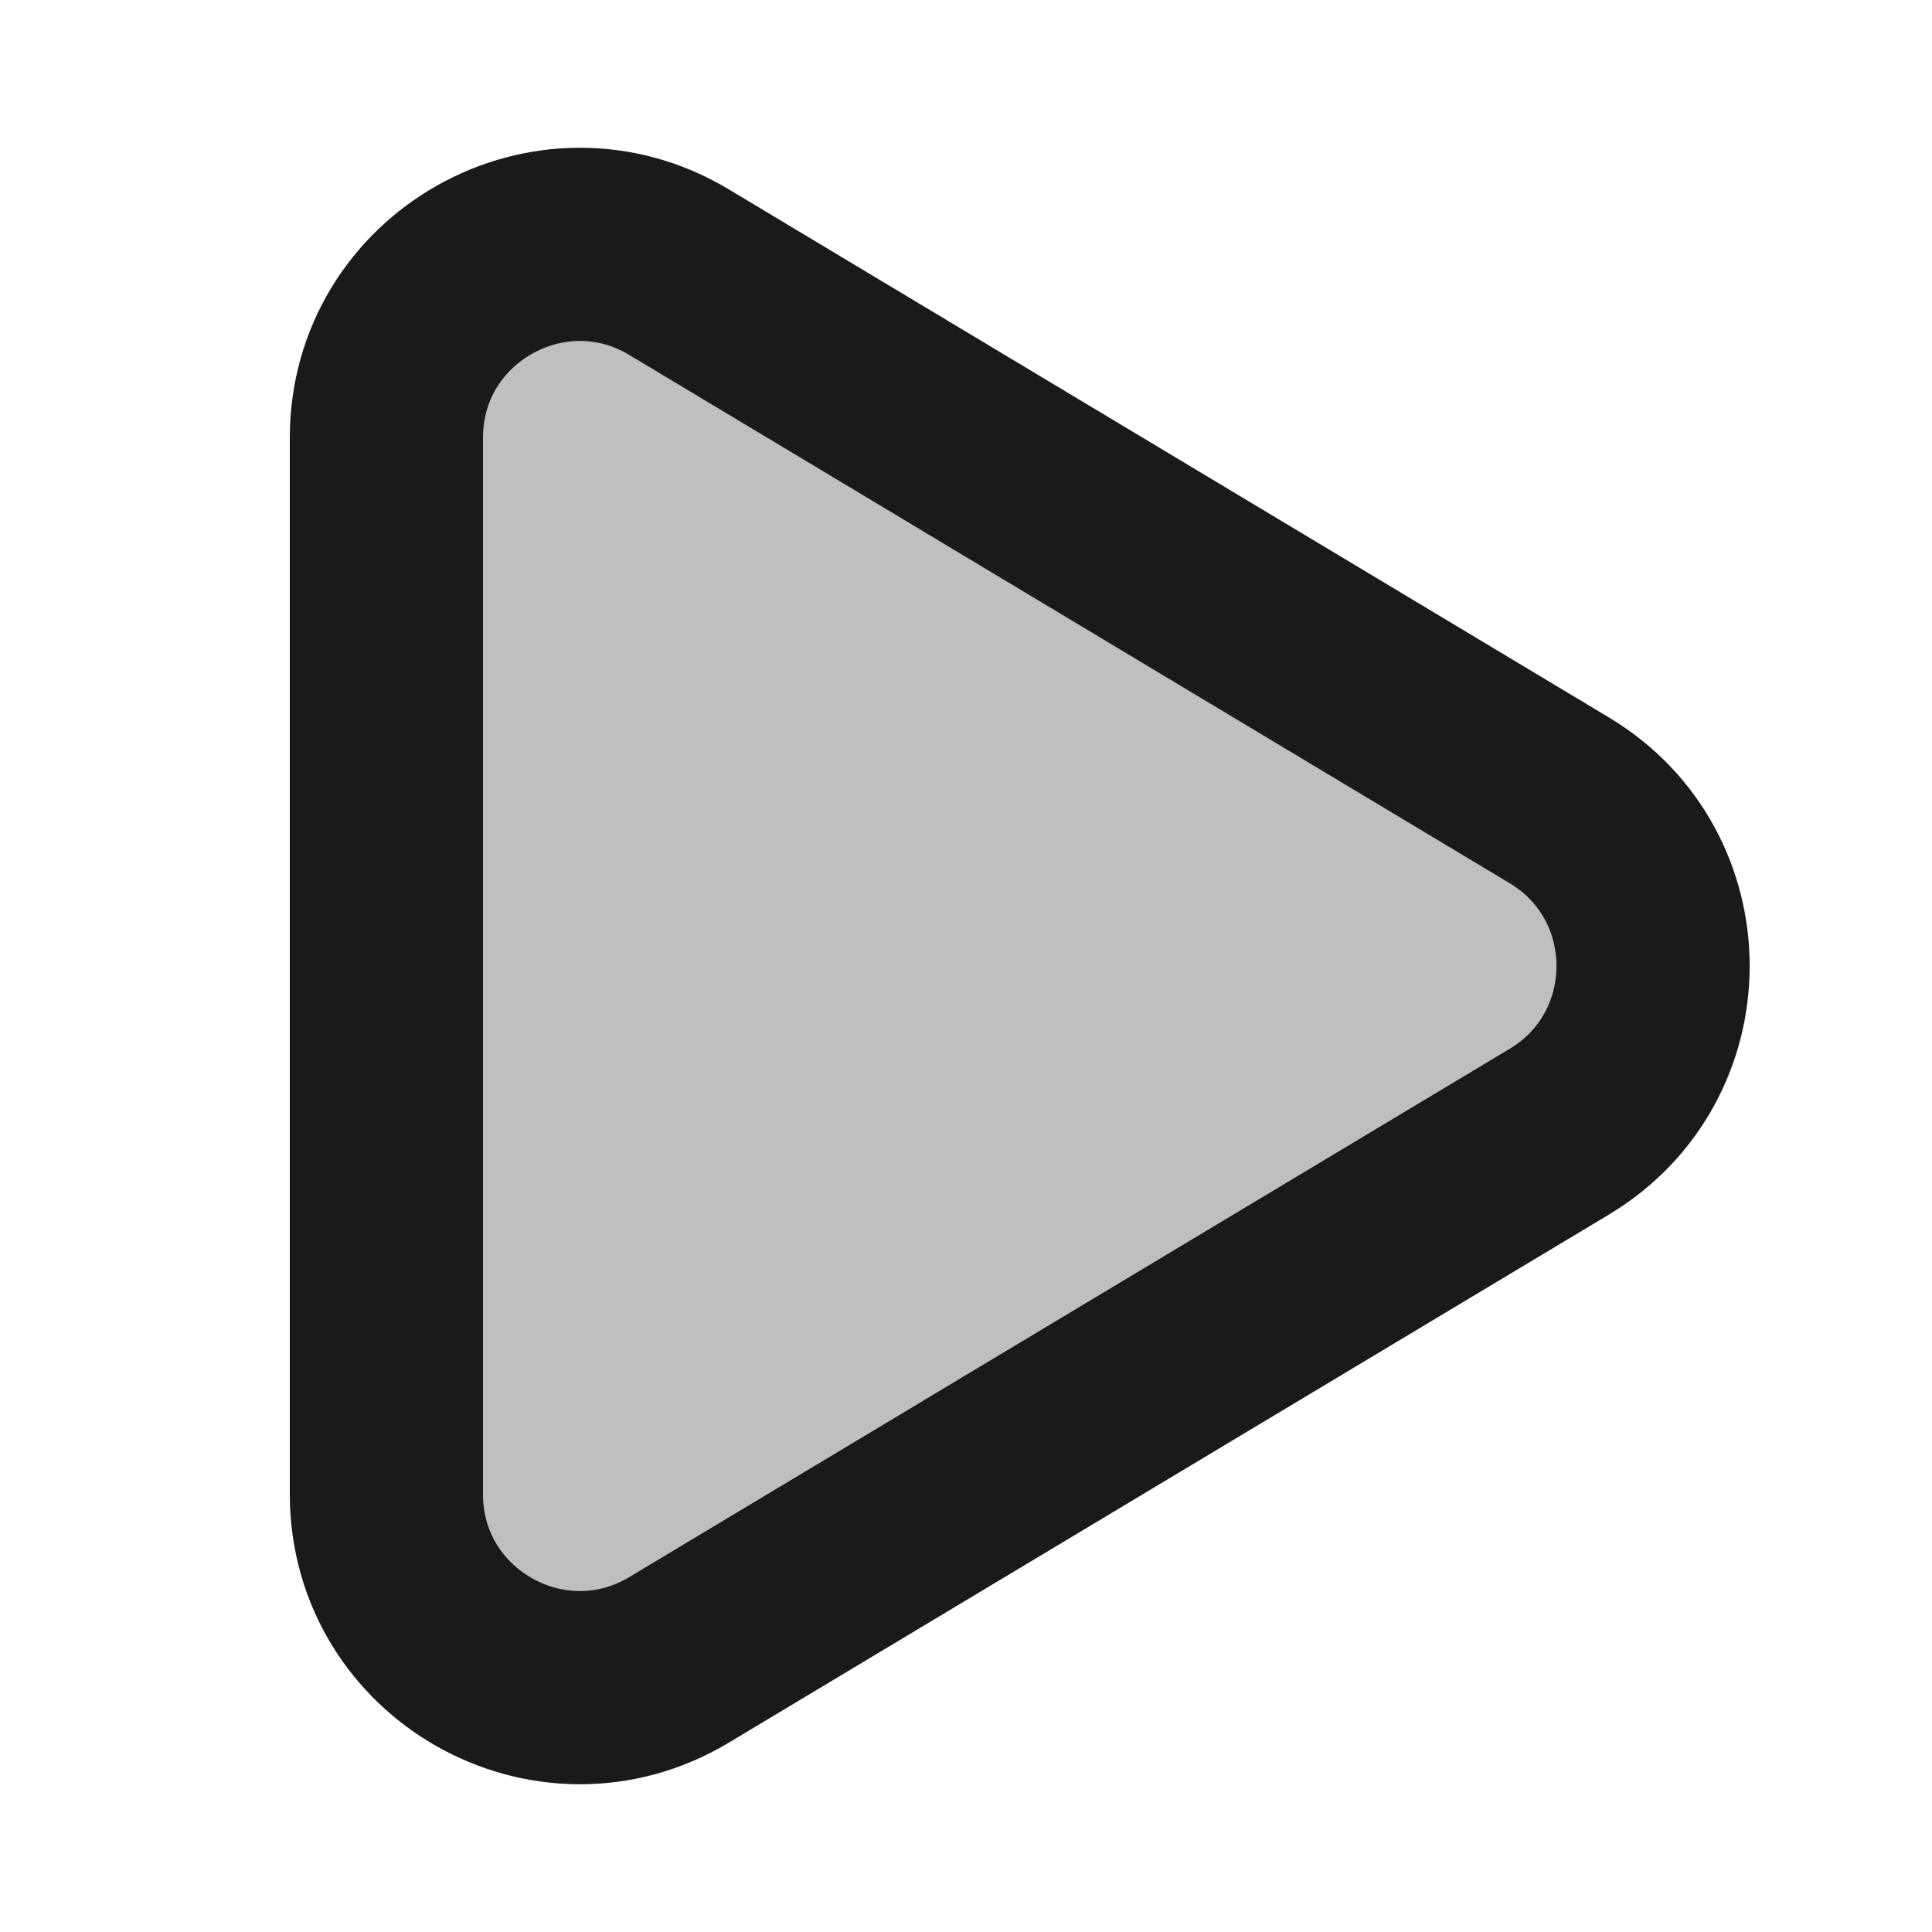
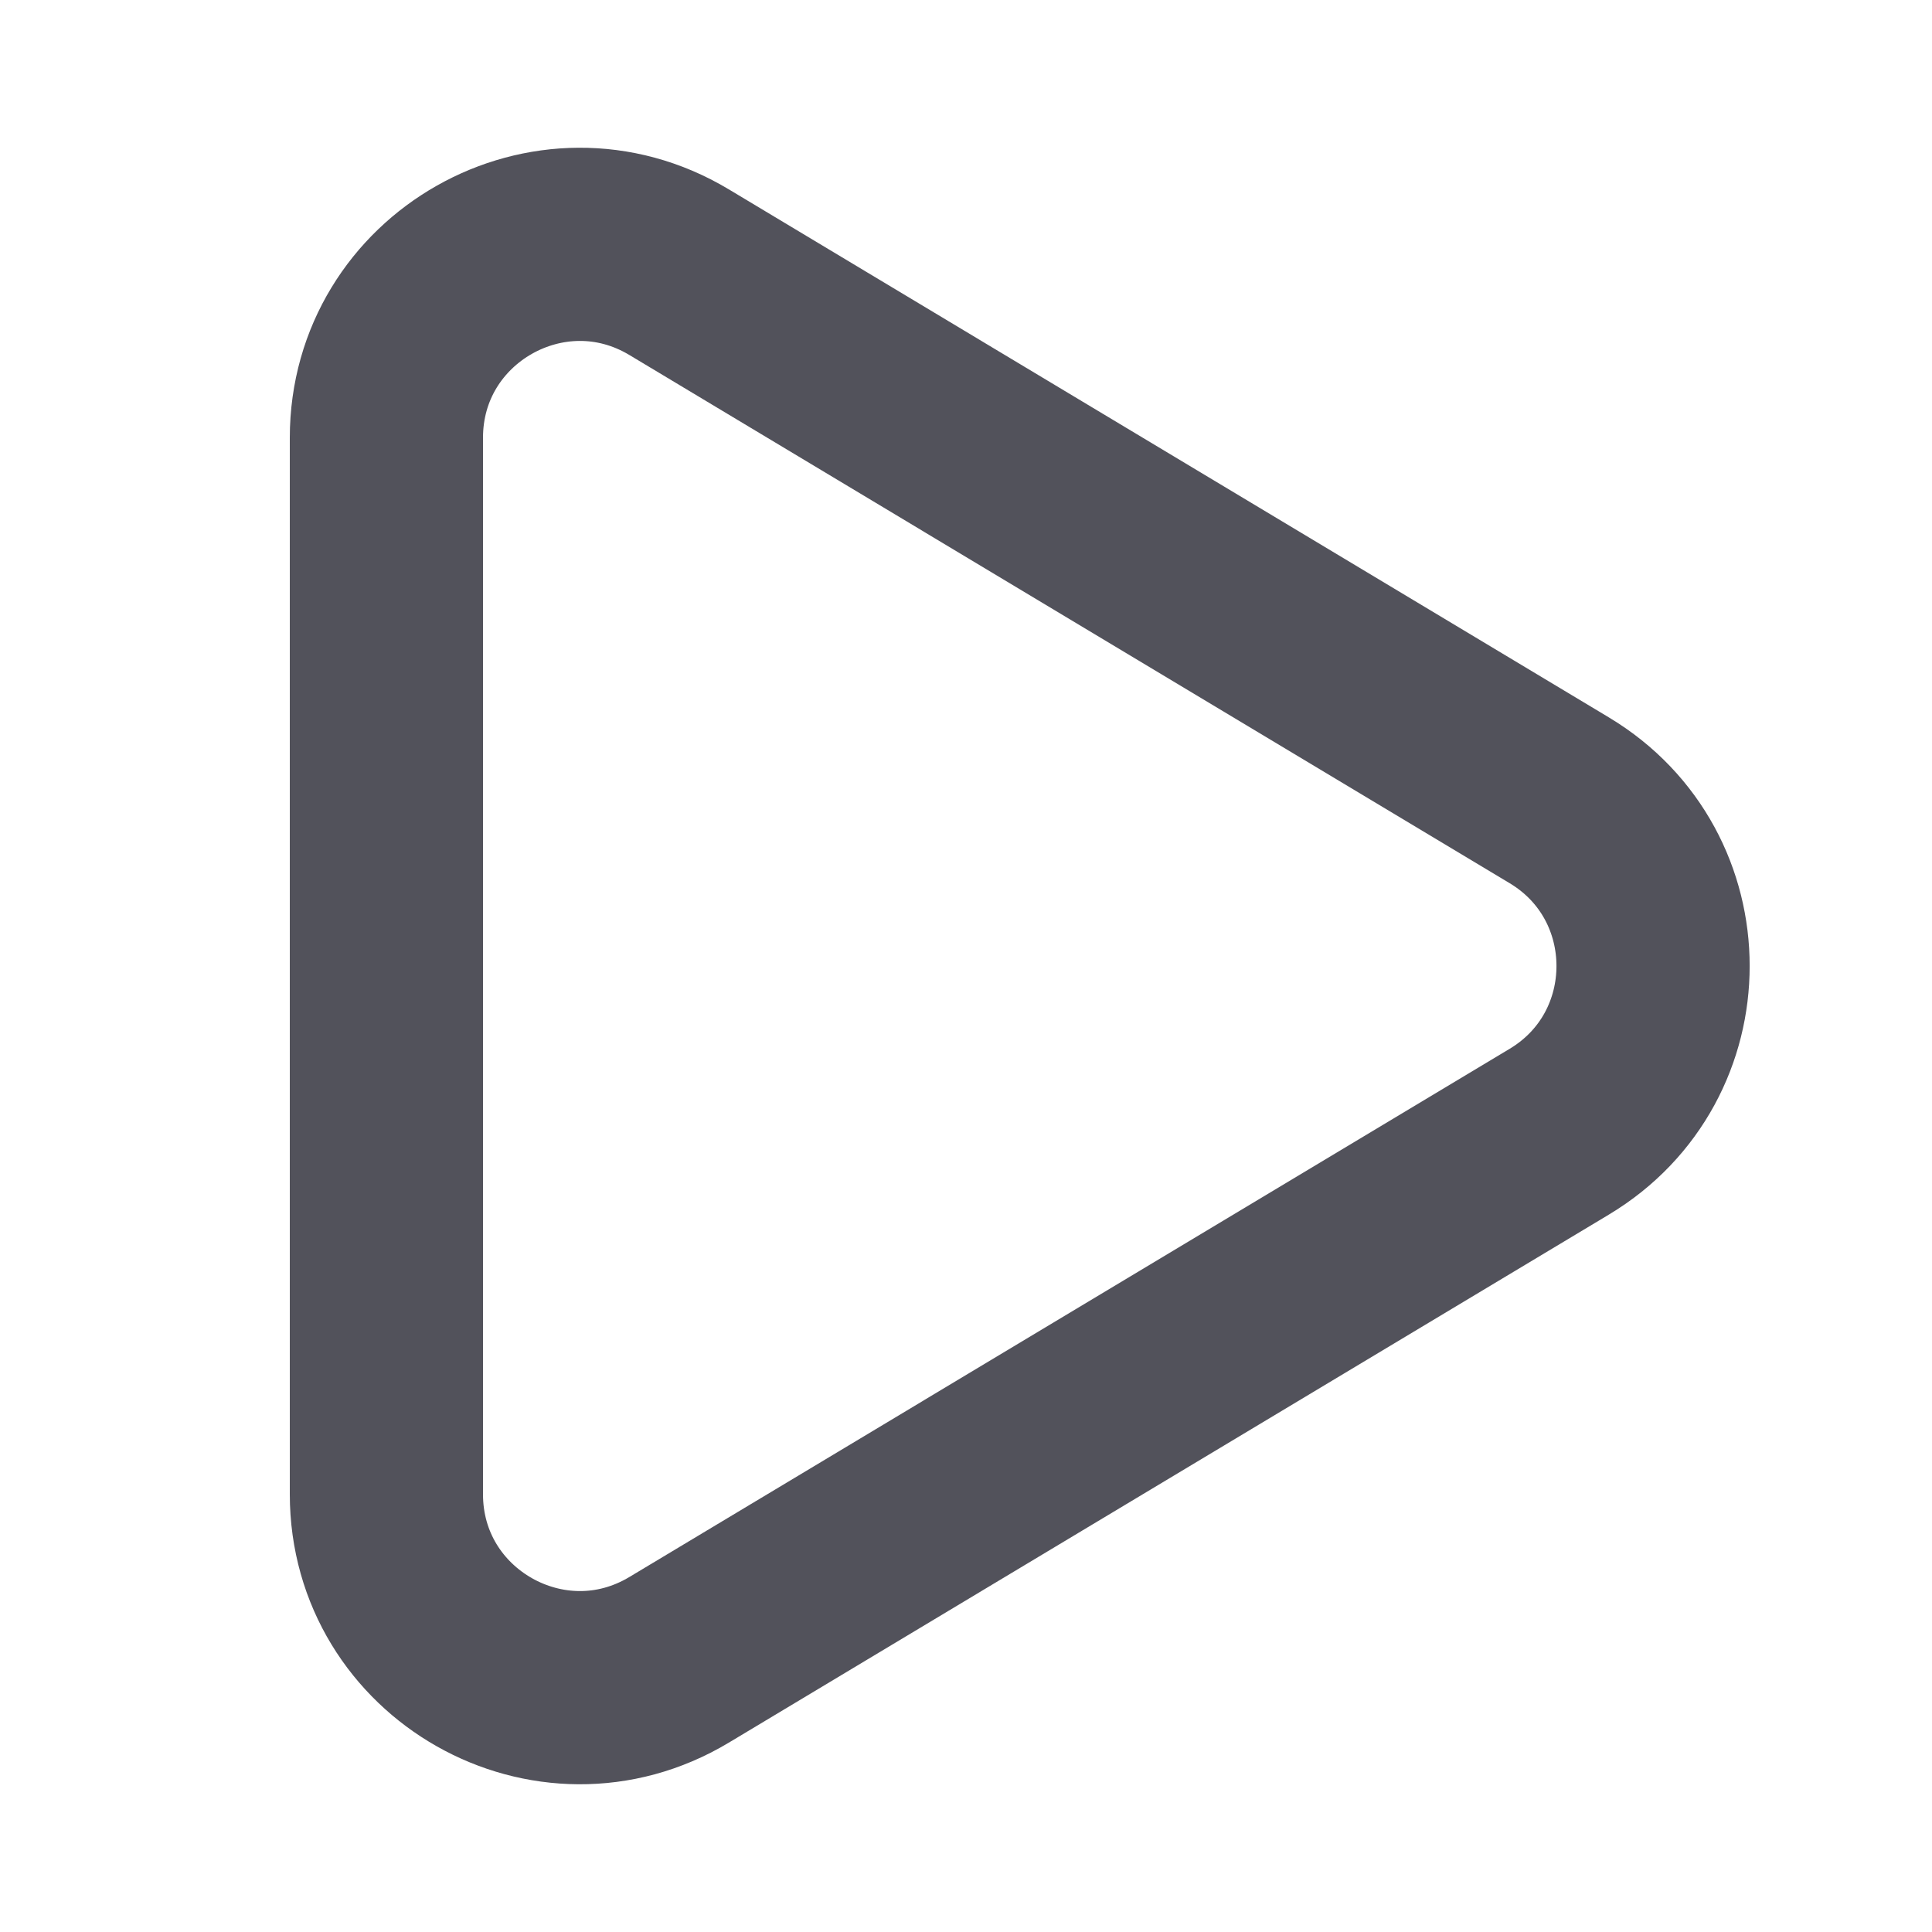
<svg xmlns="http://www.w3.org/2000/svg" width="20" height="20" viewBox="0 0 20 20" fill="none">
-   <path d="M7.029 2.817C5.696 2.018 4 2.978 4 4.532V15.468C4 17.022 5.696 17.982 7.029 17.183L16.142 11.715C17.436 10.938 17.436 9.062 16.142 8.285L7.029 2.817Z" fill="black" fill-opacity="0.25" stroke-width="2" stroke-linecap="round" stroke-linejoin="round" stroke="#1A1A1A" />
+   <path d="M16.142 11.715L7.029 17.183C5.696 17.982 4 17.022 4 15.468V4.532C4 2.978 5.696 2.018 7.029 2.817L16.142 8.285C17.436 9.062 17.436 10.938 16.142 11.715Z" stroke-width="2" stroke-linecap="round" stroke-linejoin="round" stroke="#52525B" />
</svg>
